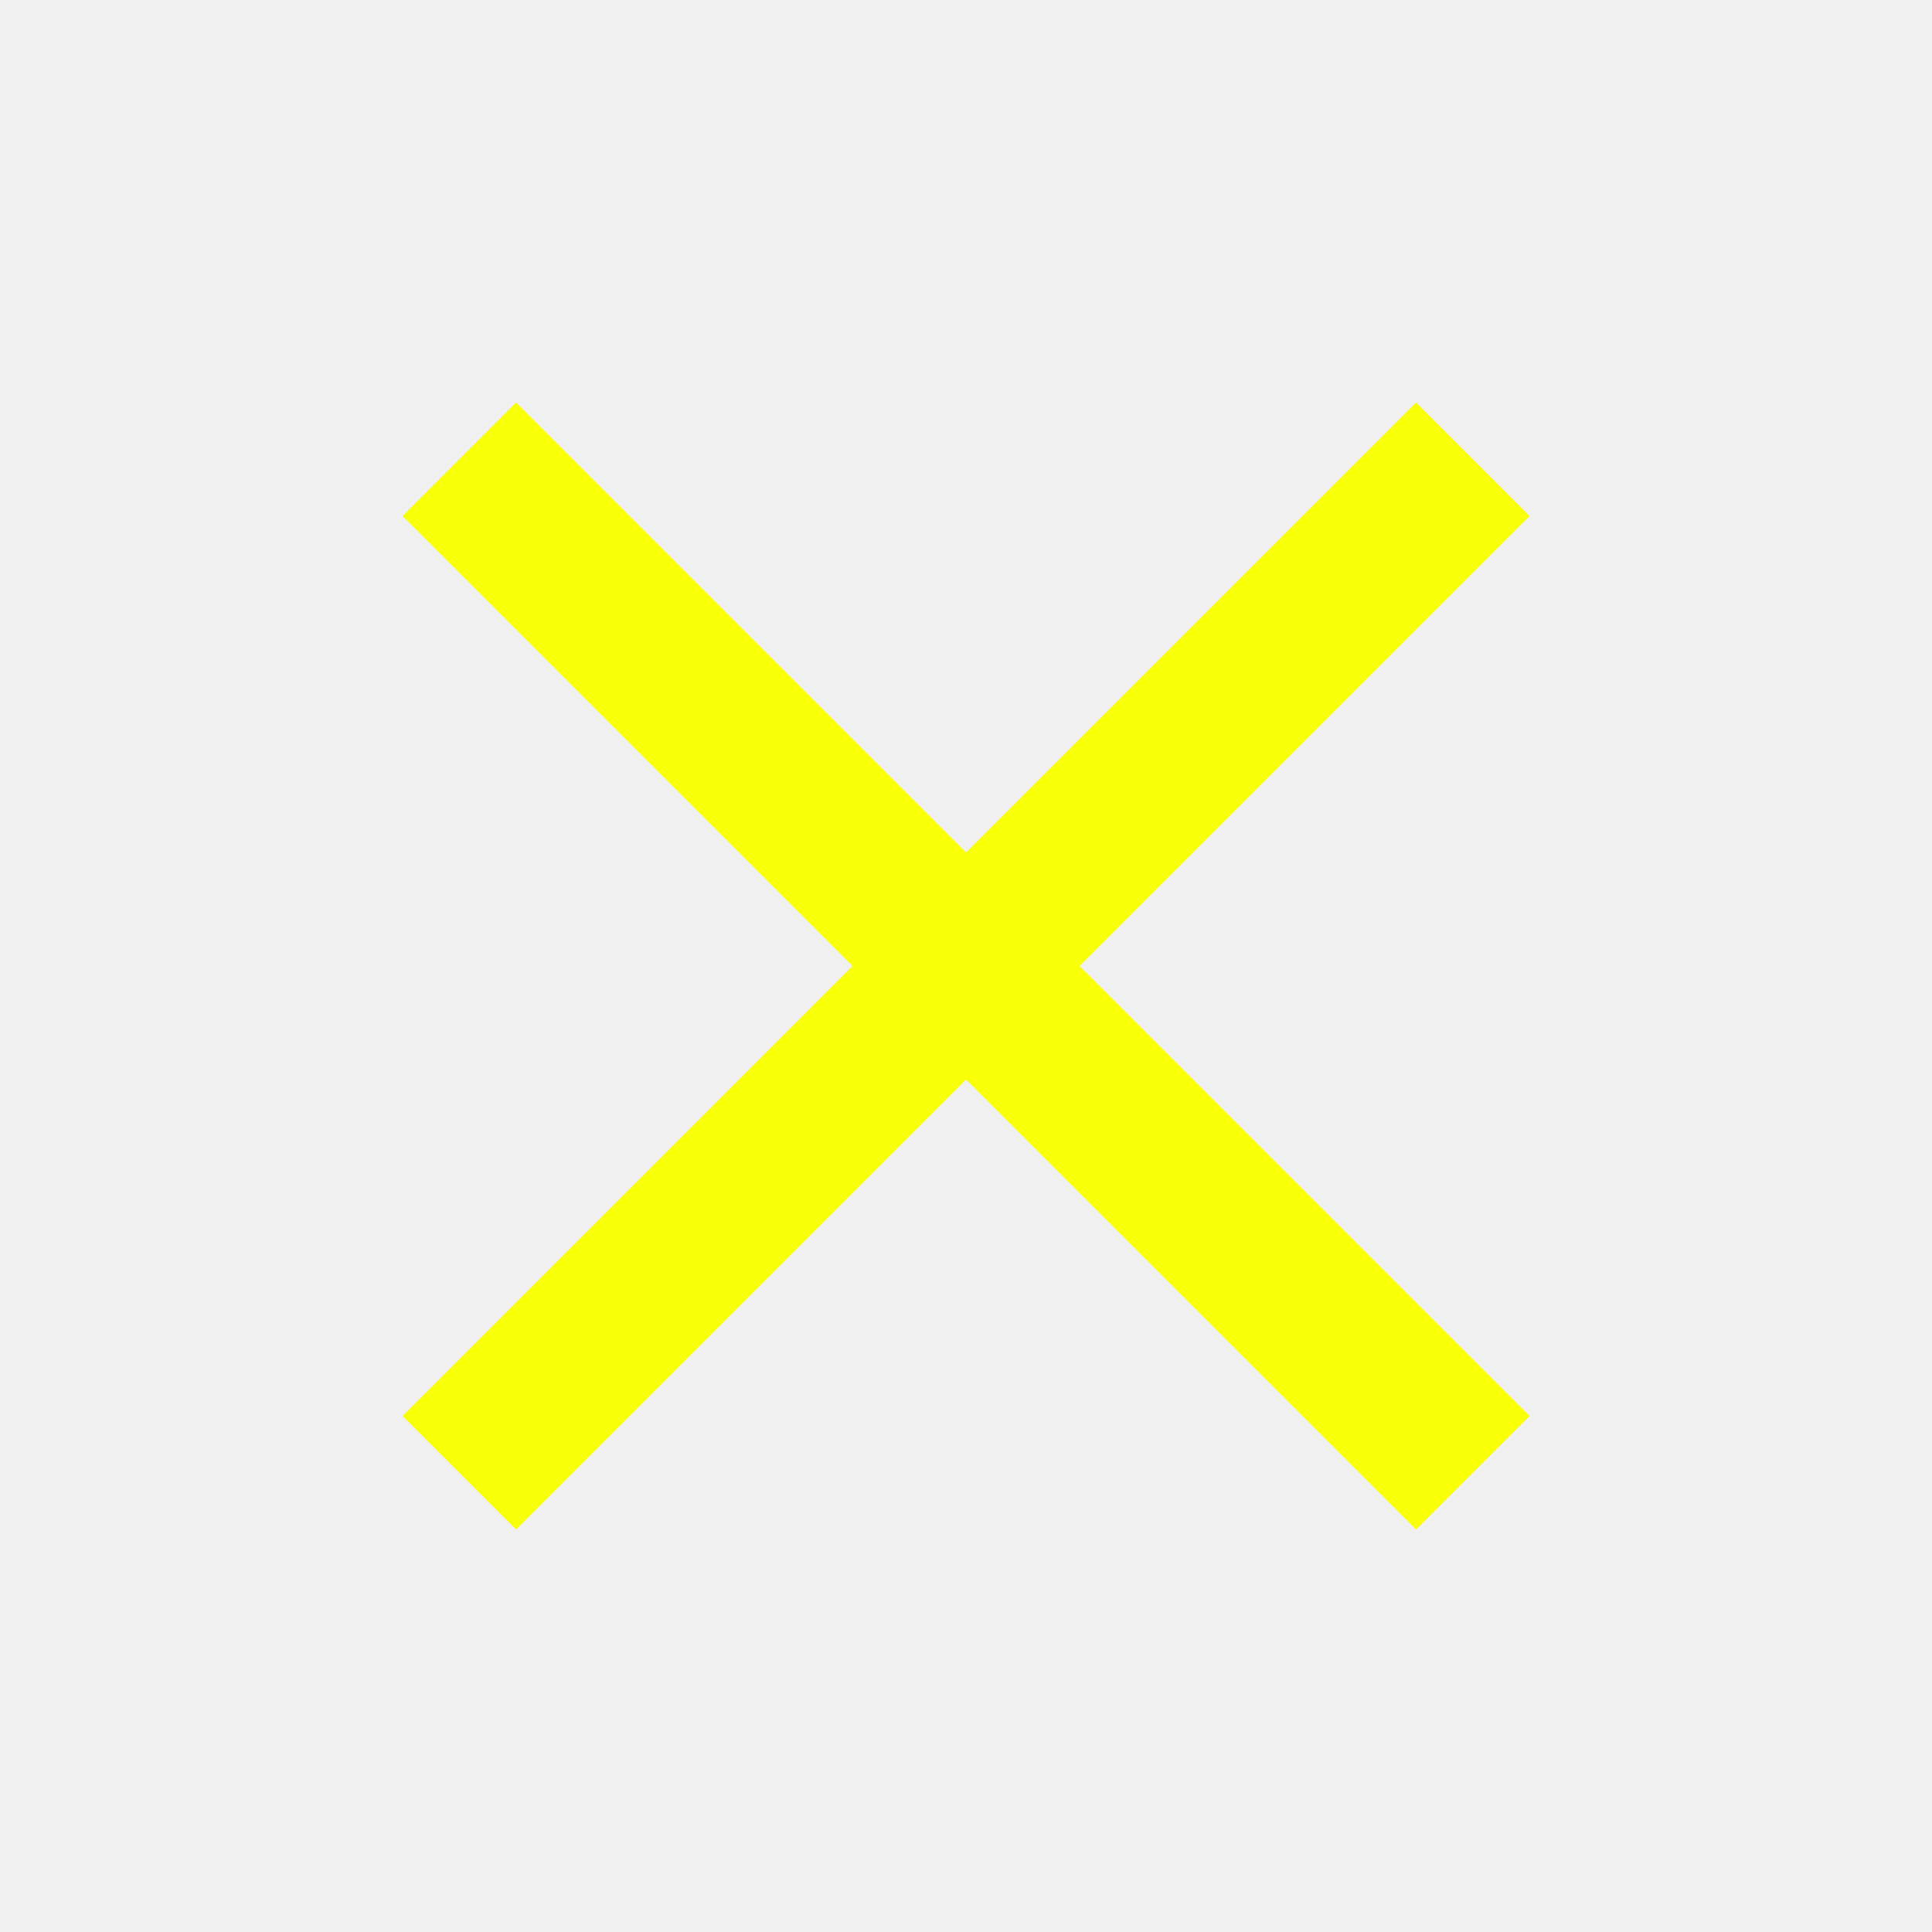
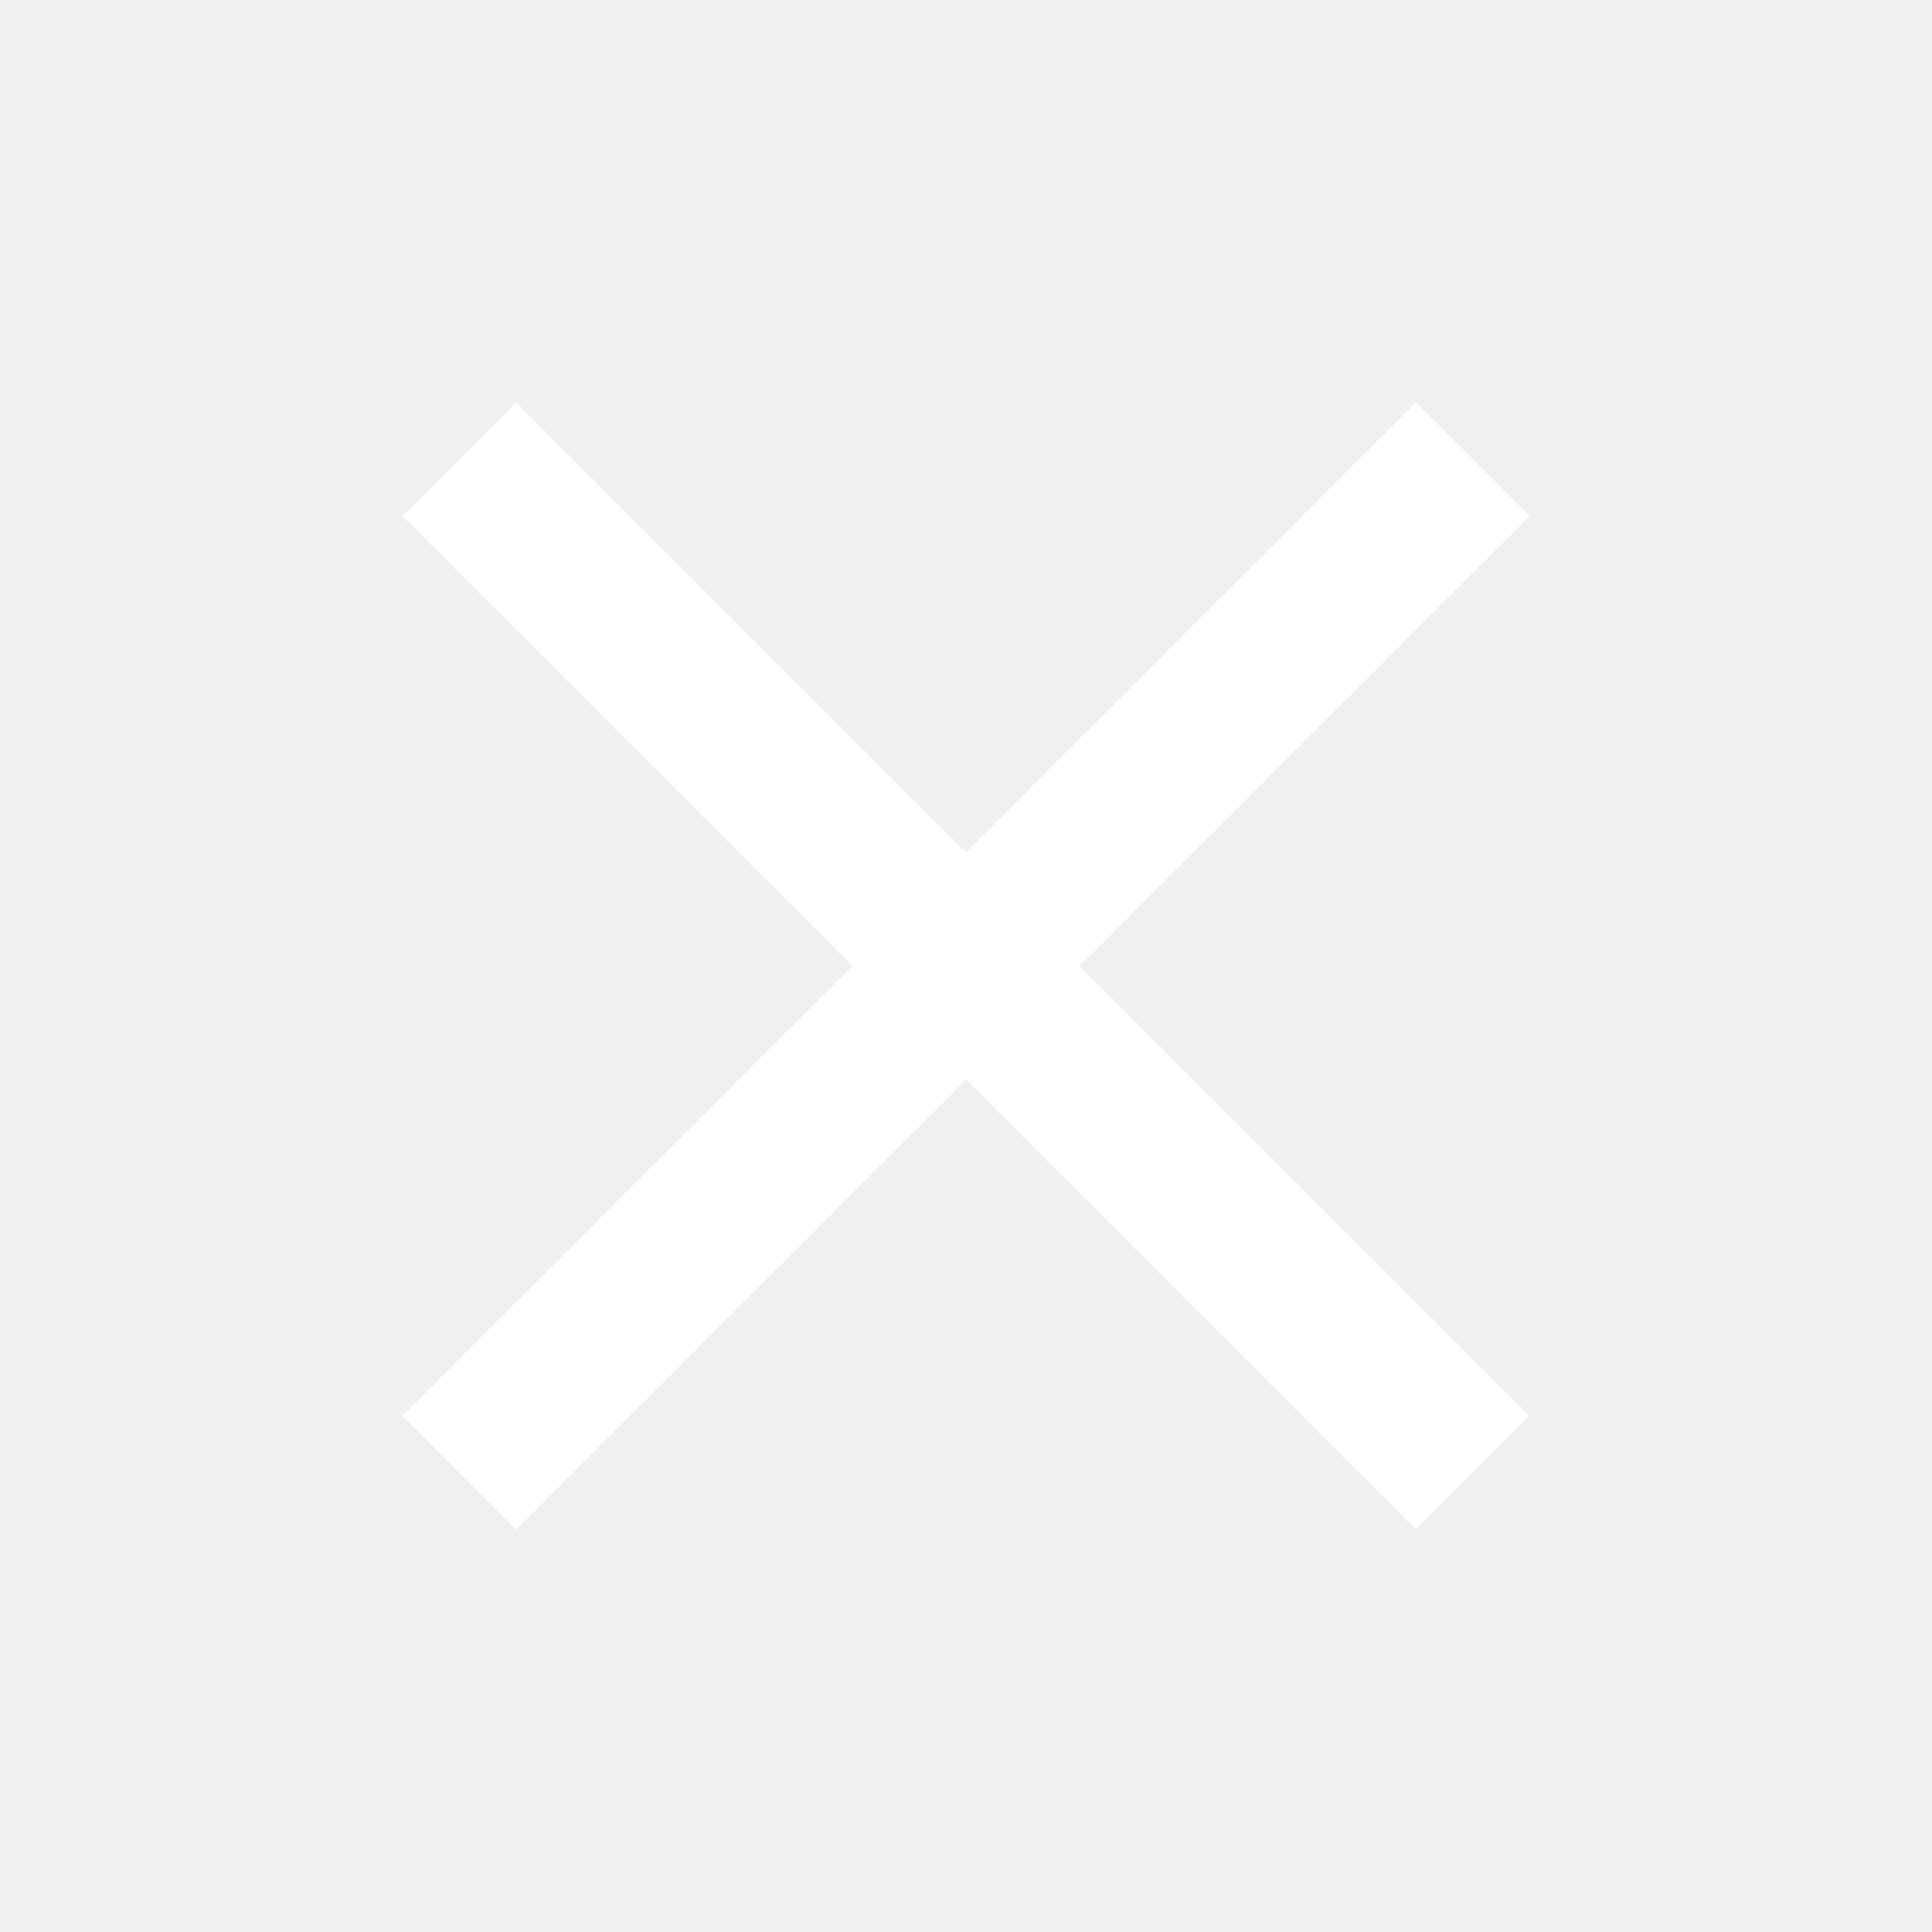
<svg xmlns="http://www.w3.org/2000/svg" width="1.2rem" height="1.2rem" viewBox="0 0 24 24">
-   <path fill="#f9ff06" d="M19 6.41L17.59 5L12 10.59L6.41 5L5 6.41L10.59 12L5 17.59L6.41 19L12 13.41L17.59 19L19 17.59L13.41 12z" />
+   <path fill="#FFFFFF" d="M19 6.41L17.59 5L12 10.59L6.41 5L5 6.41L10.59 12L5 17.59L6.41 19L12 13.41L17.59 19L19 17.59L13.41 12z" />
</svg>
